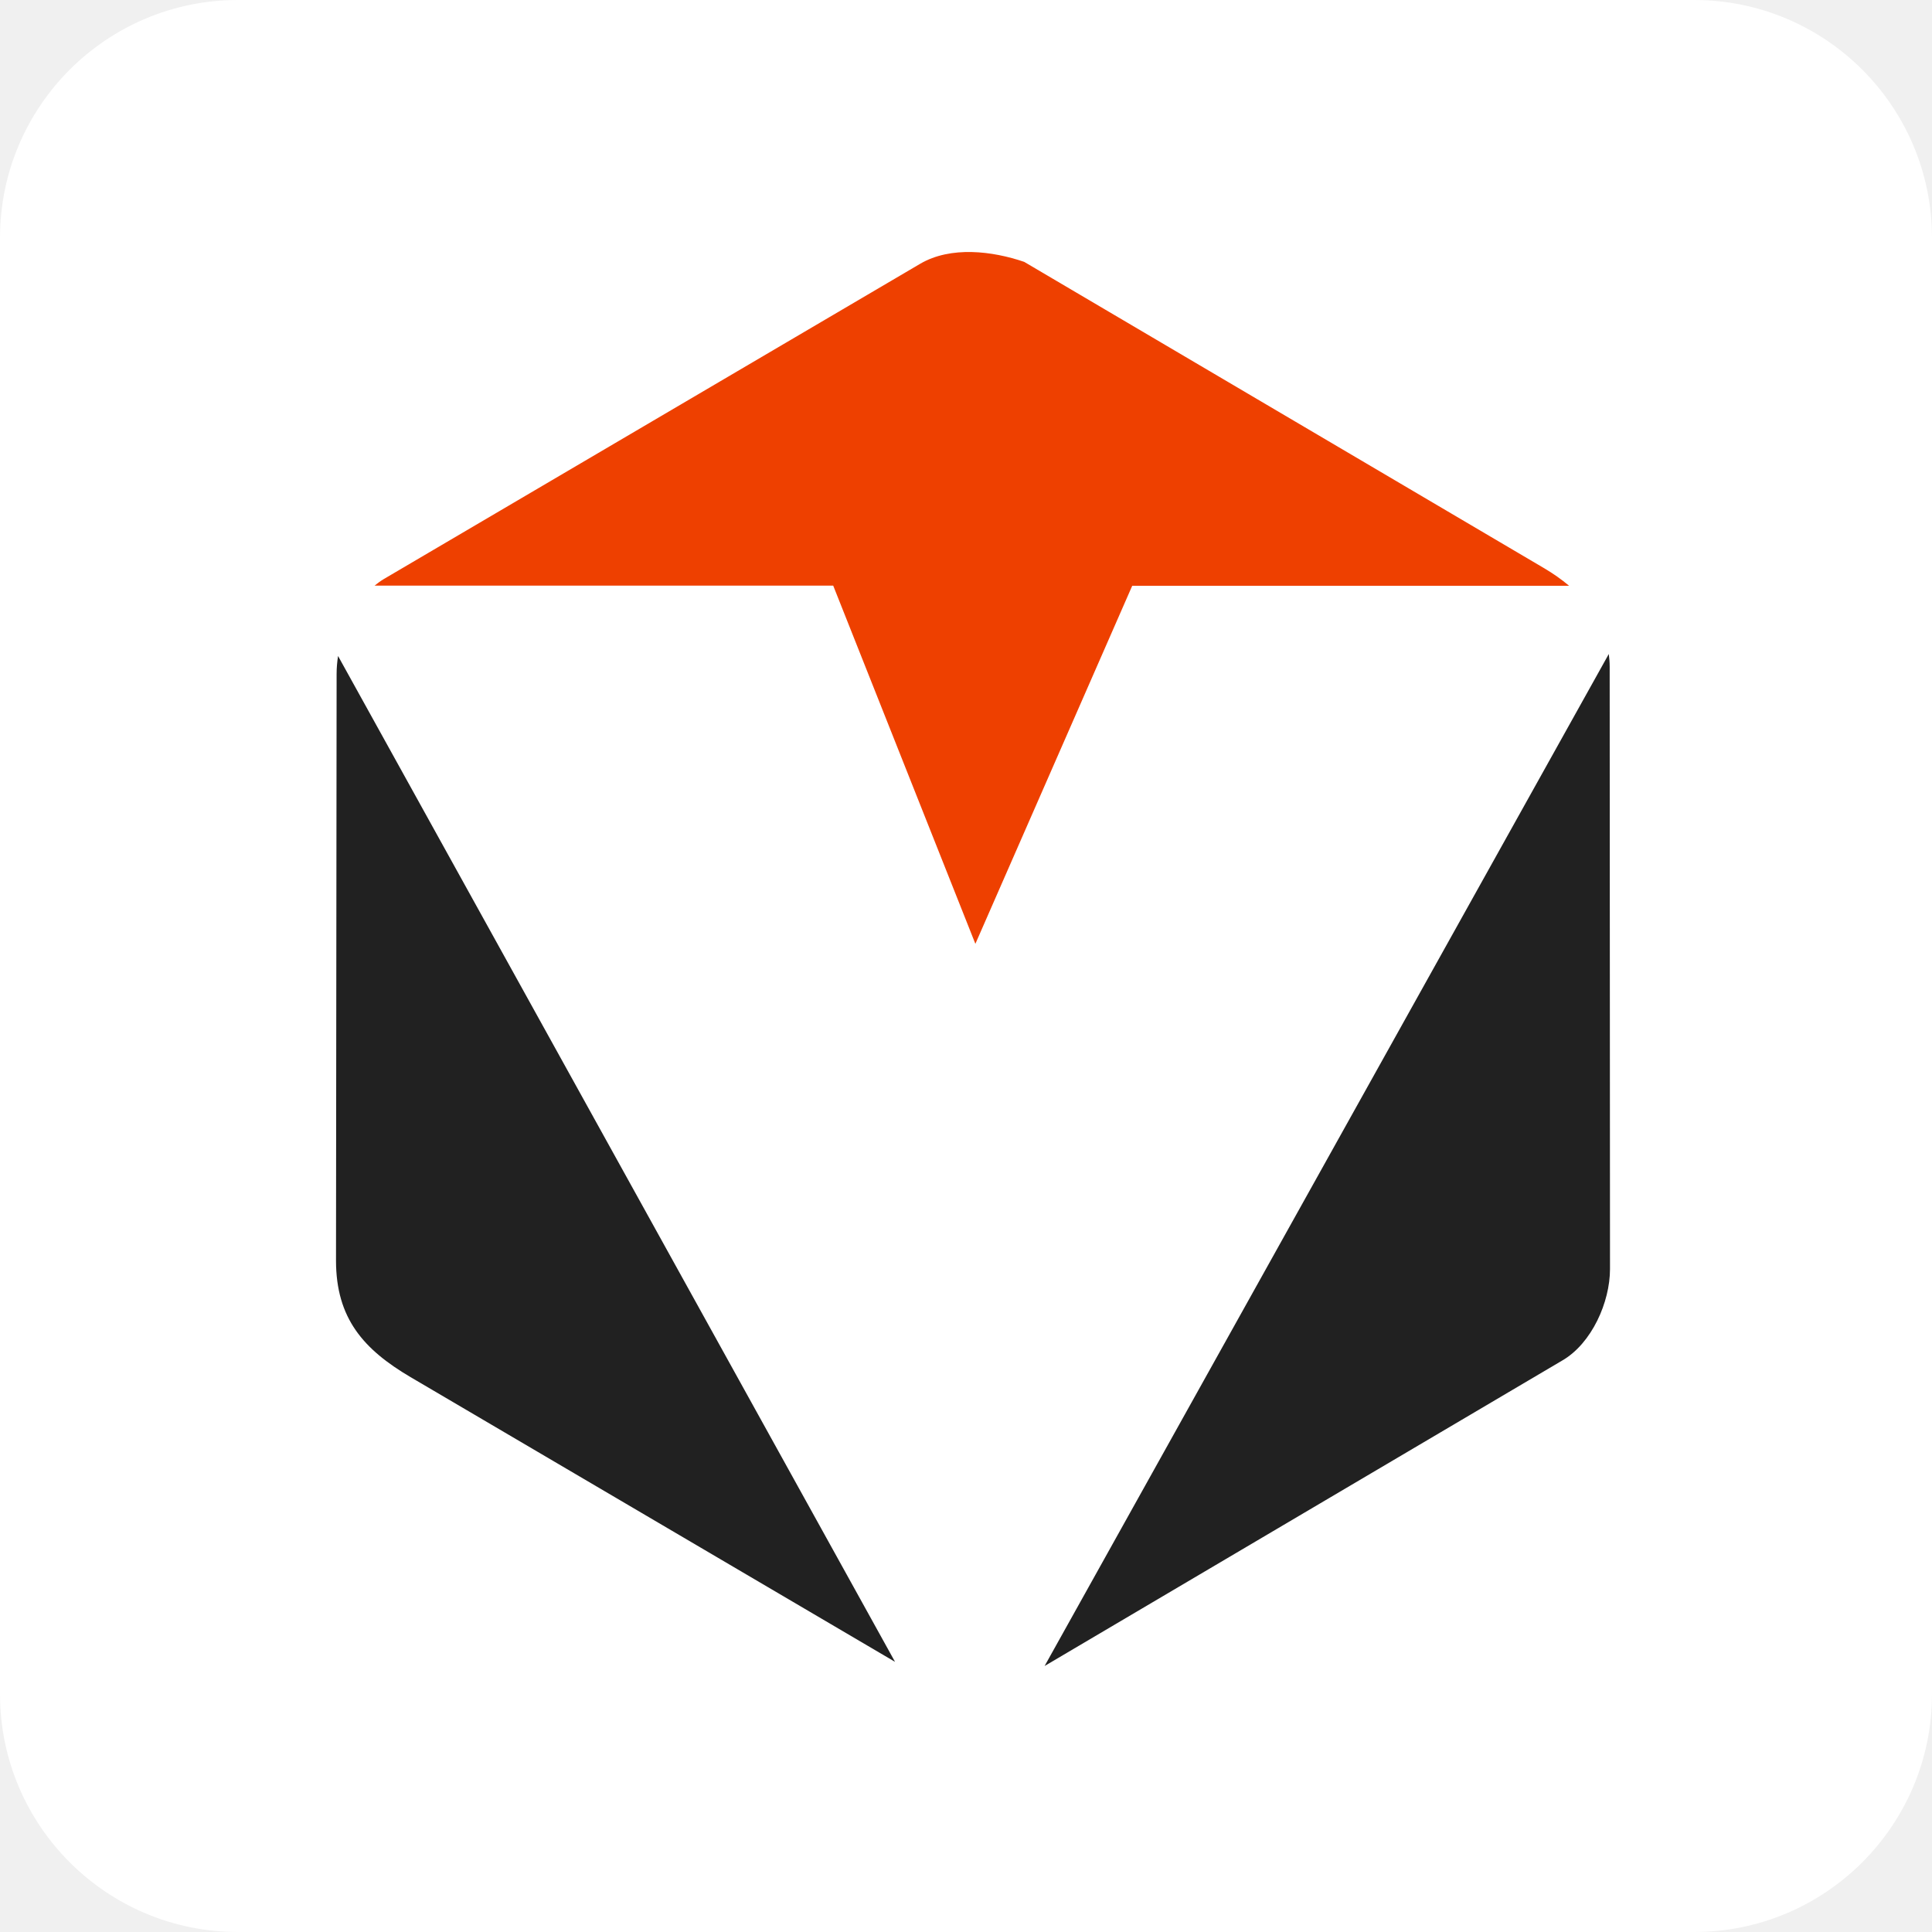
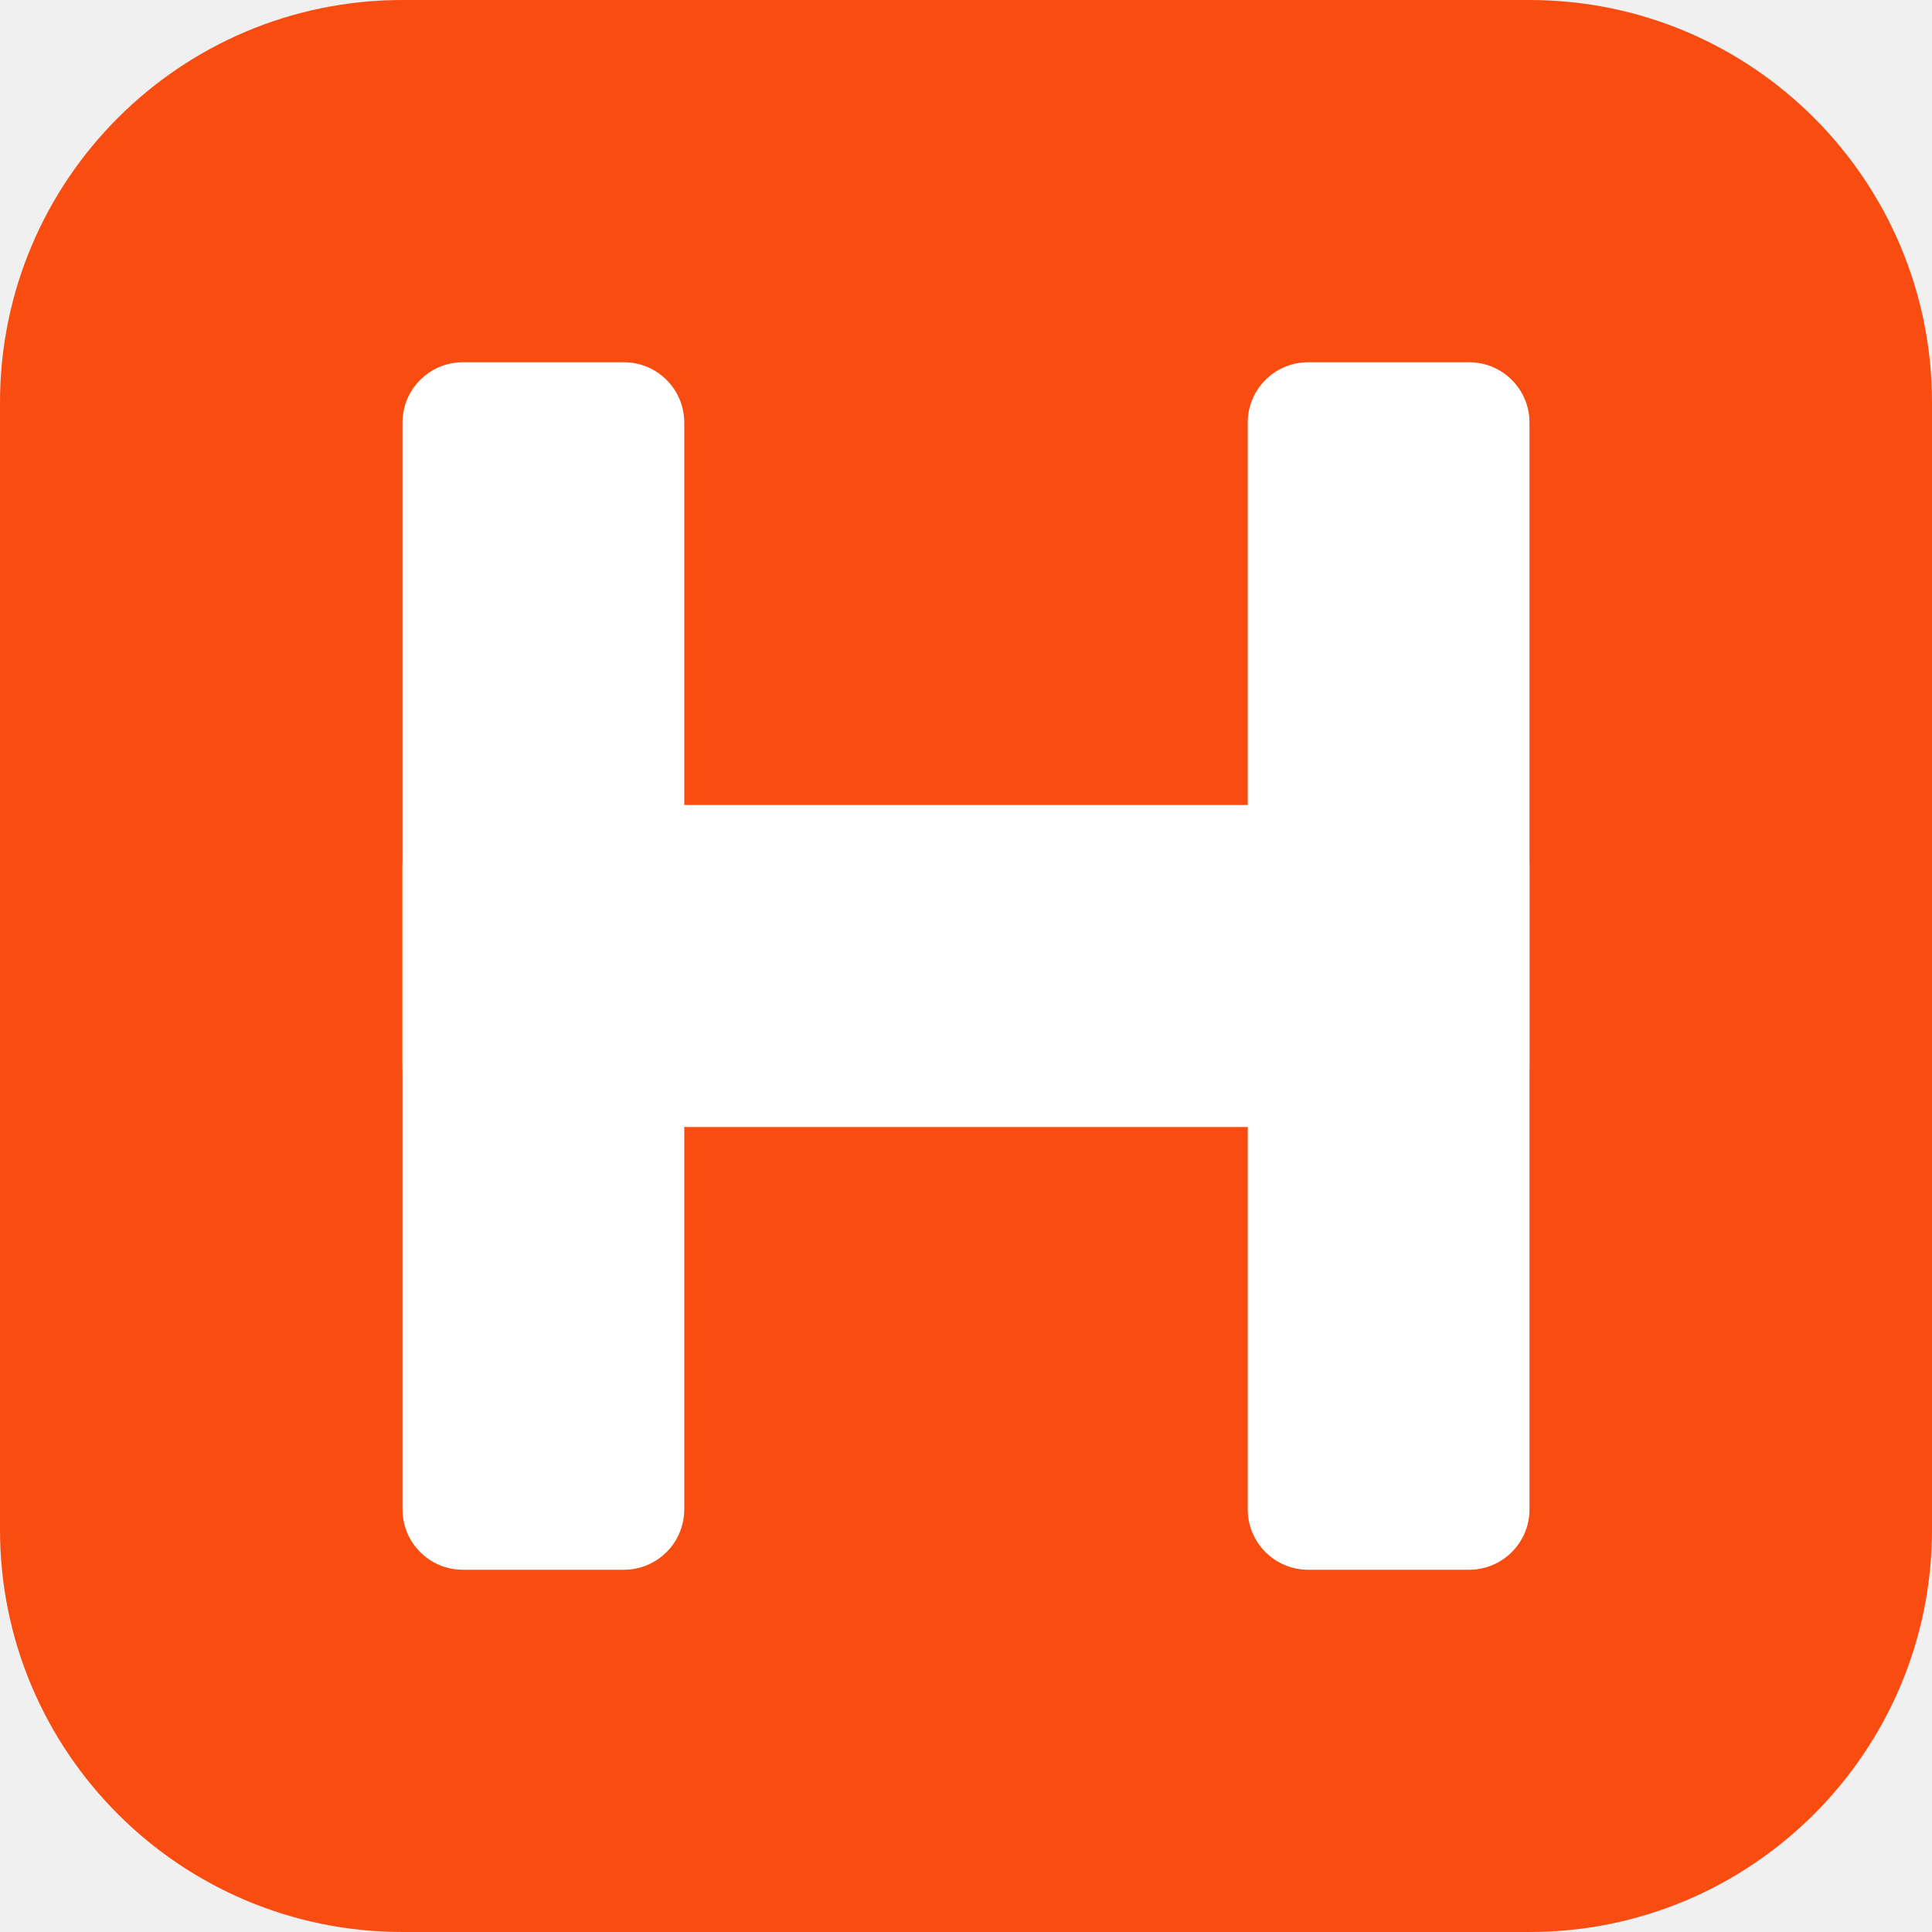
<svg xmlns="http://www.w3.org/2000/svg" width="48" height="48" viewBox="0 0 48 48" fill="none">
-   <path d="M0 5.913C0 2.647 2.647 0 5.913 0H42.087C45.353 0 48 2.647 48 5.913V42.087C48 45.353 45.353 48 42.087 48H5.913C2.647 48 0 45.353 0 42.087V5.913Z" fill="white" />
-   <path d="M20.702 14.553L24.233 23.449L28.13 14.553H38.983C38.792 14.392 38.585 14.248 38.369 14.12L25.446 6.506C24.658 6.237 23.621 6.108 22.861 6.554L9.531 14.389C9.451 14.437 9.378 14.492 9.306 14.55H20.702V14.553Z" fill="#EE4000" />
-   <path d="M8.399 16.298C8.376 16.447 8.363 16.596 8.363 16.742L8.348 31.317C8.348 32.758 9.036 33.528 10.198 34.213L22.237 41.288L8.399 16.298Z" fill="#212121" />
-   <path d="M39.972 16.245L25.953 41.391L38.828 33.793C39.544 33.37 40 32.357 40 31.528L39.992 16.558C39.992 16.45 39.982 16.346 39.969 16.243L39.972 16.245Z" fill="#212121" />
+   <rect width="48" height="48" rx="10" fill="#F94C10" />
+   <rect x="10" y="9" width="7" height="30" rx="1.5" fill="white" />
+   <rect x="31" y="9" width="7" height="30" rx="1.5" fill="white" />
+   <rect x="10" y="20" width="28" height="8" rx="1.5" fill="white" />
</svg>
